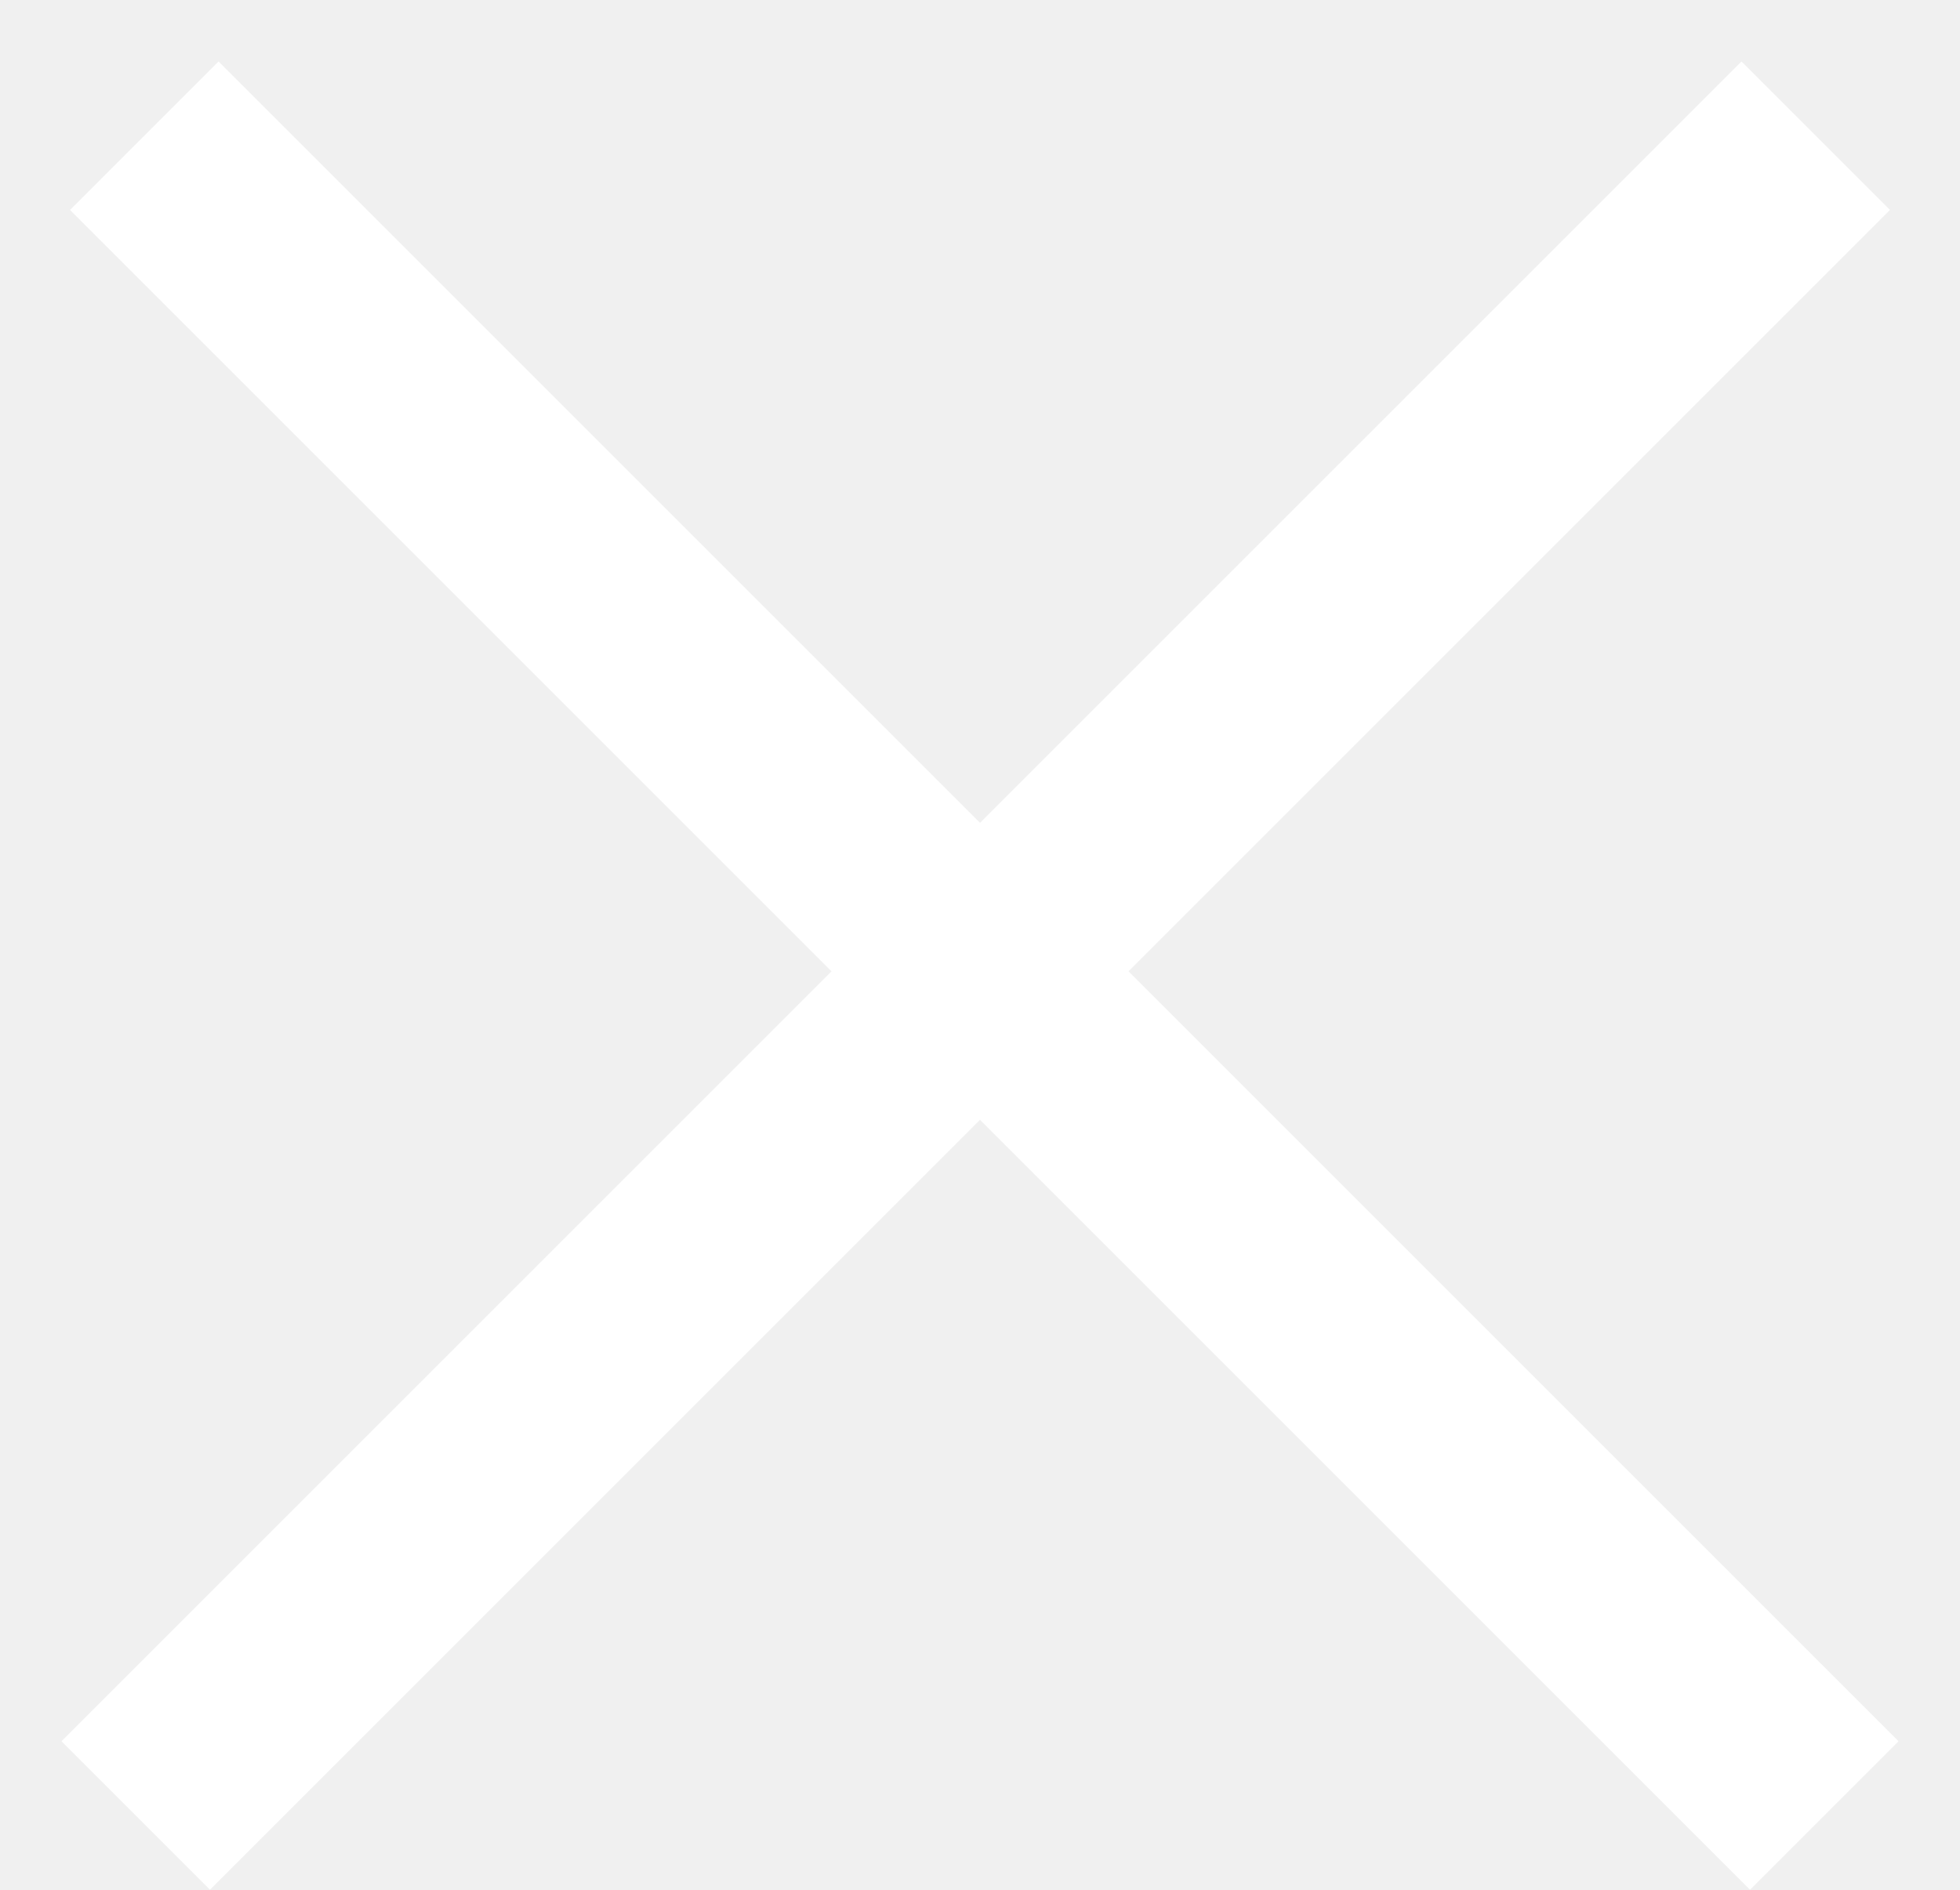
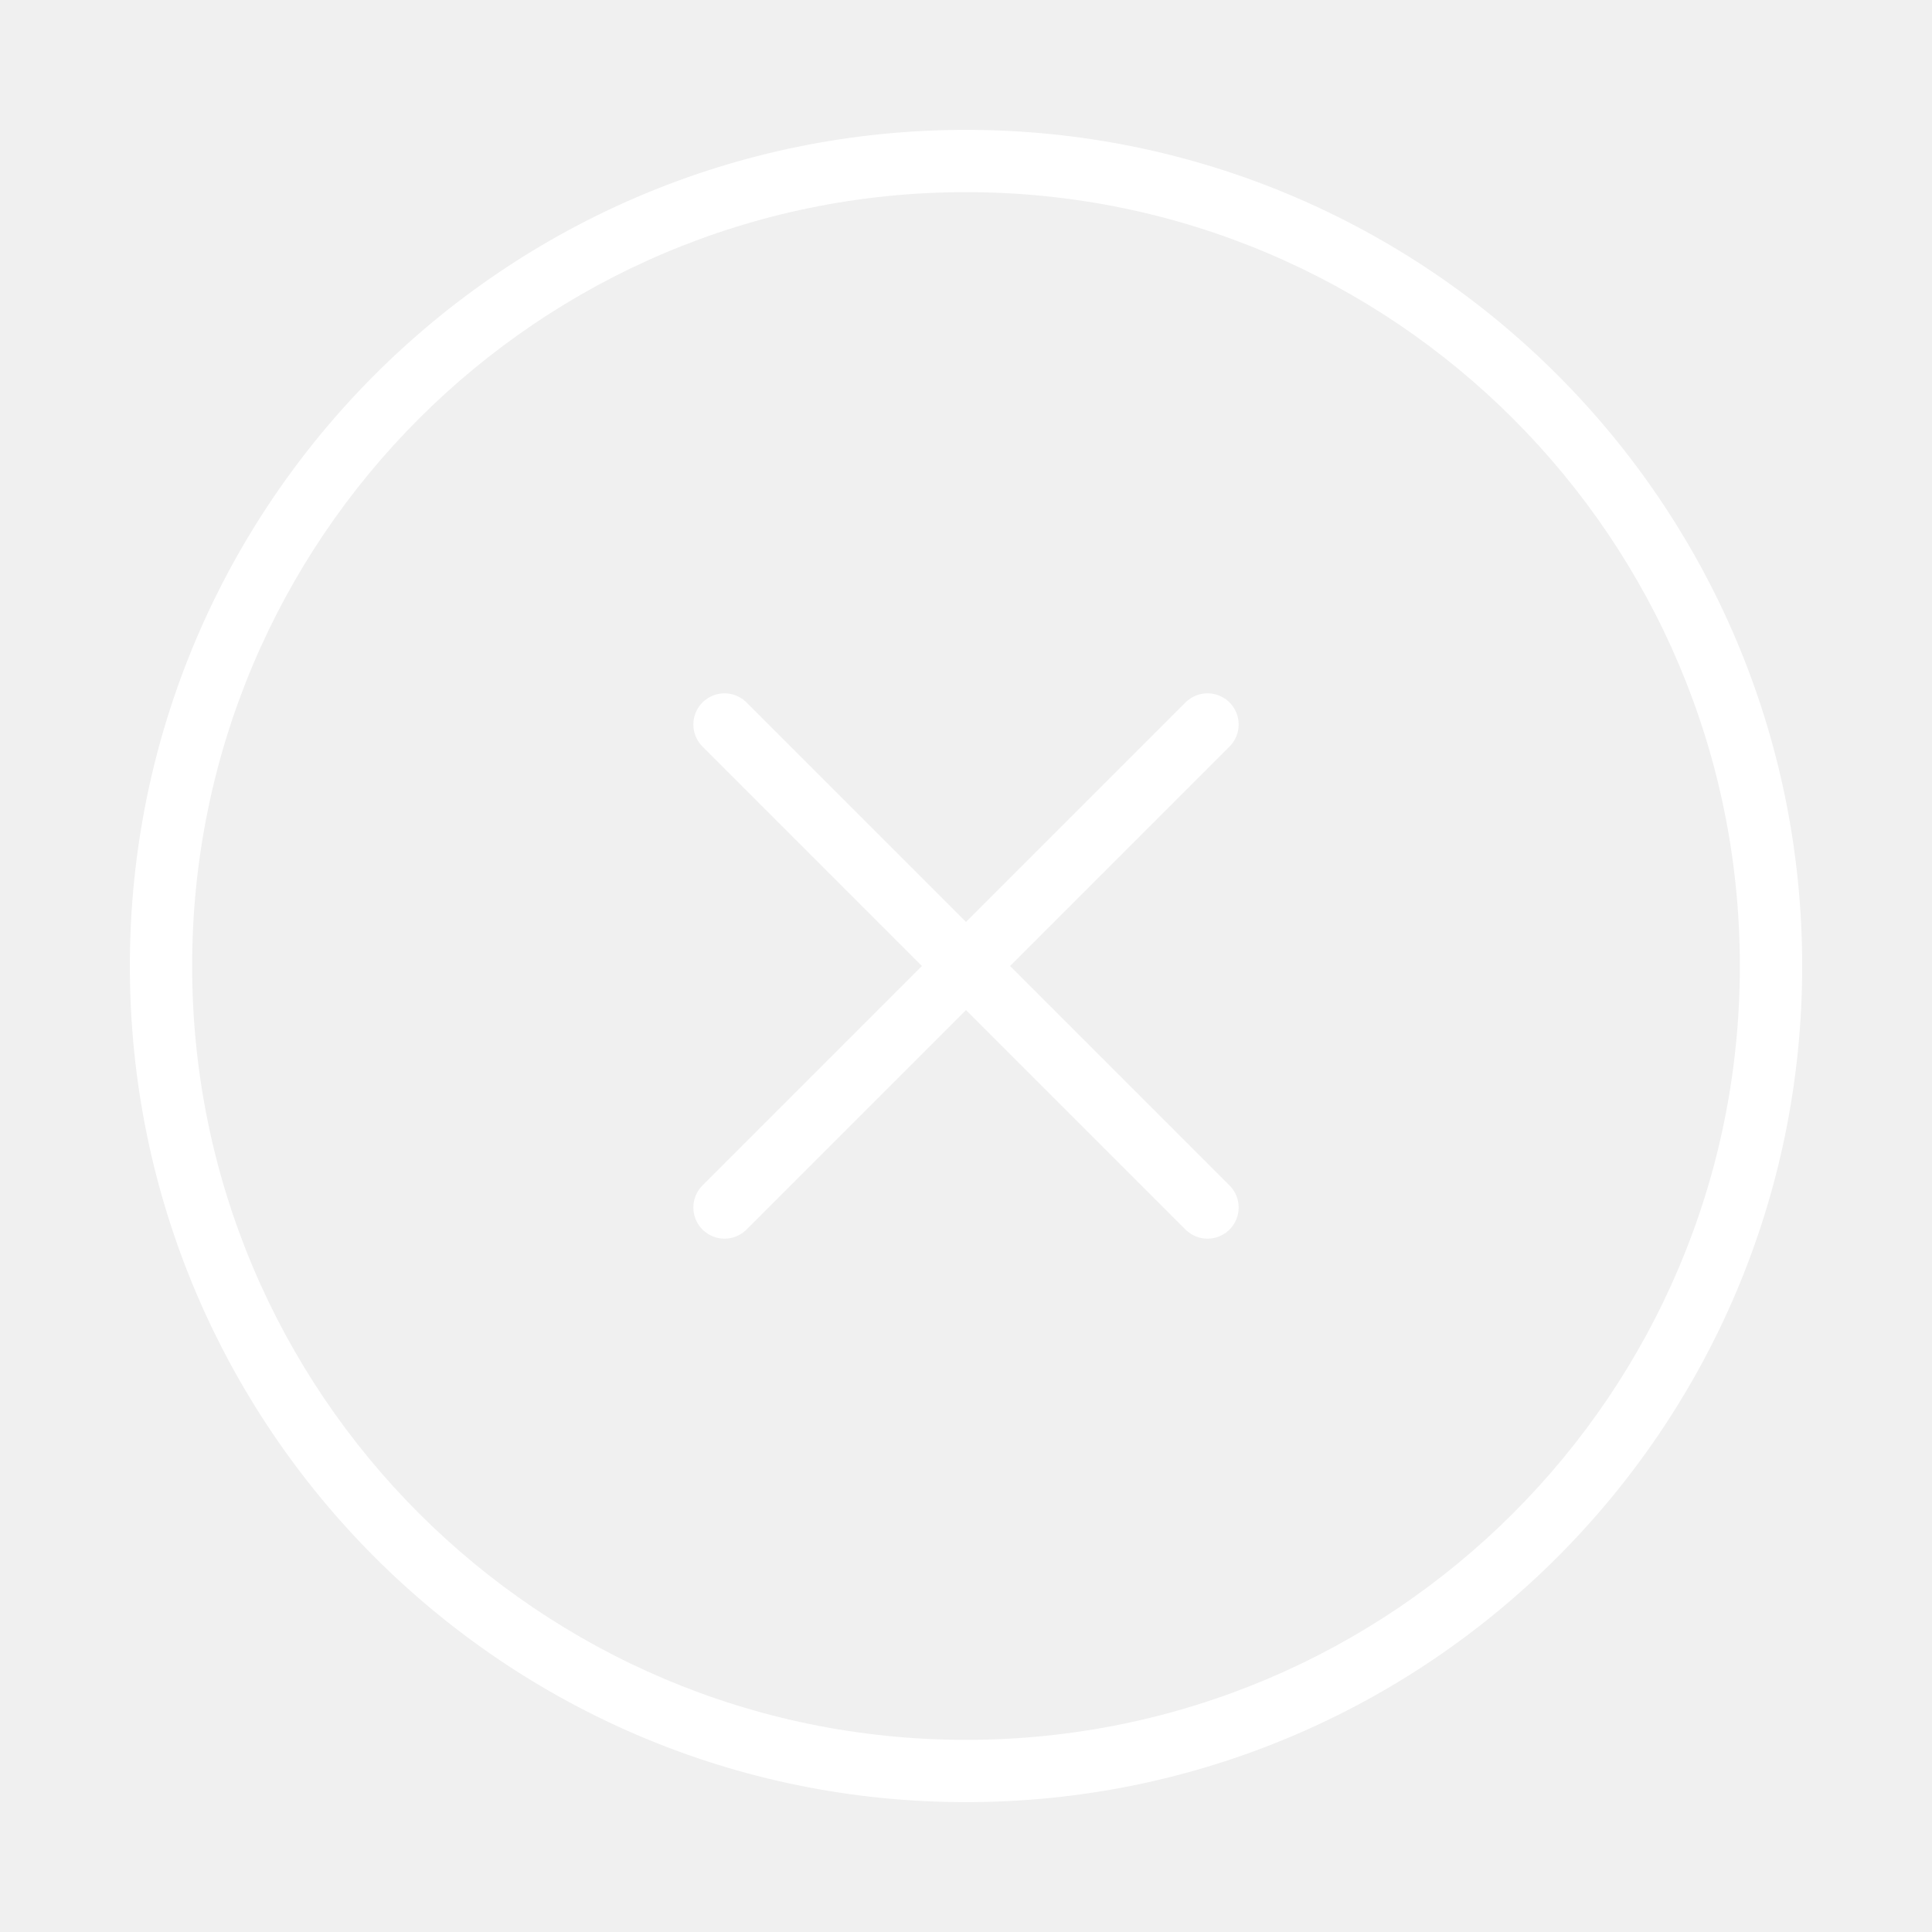
- <svg xmlns="http://www.w3.org/2000/svg" width="28" height="27" viewBox="0 0 28 27" fill="none">
-   <line x1="1.939" y1="25.939" x2="25.939" y2="1.939" stroke="white" stroke-width="3" />
-   <line x1="2.061" y1="1.939" x2="26.061" y2="25.939" stroke="white" stroke-width="3" />
+ <svg xmlns="http://www.w3.org/2000/svg" width="42" height="42" viewBox="0 0 42 42" fill="none">
+   <path fill-rule="evenodd" clip-rule="evenodd" d="M21 4.177C11.709 4.177 4.177 11.709 4.177 21C4.177 30.291 11.709 37.823 21 37.823C30.291 37.823 37.823 30.291 37.823 21C37.823 11.709 30.291 4.177 21 4.177ZM2.823 21C2.823 10.961 10.961 2.823 21 2.823C31.039 2.823 39.178 10.961 39.178 21C39.178 31.039 31.039 39.177 21 39.177C10.961 39.177 2.823 31.039 2.823 21Z" fill="white" />
+   <path fill-rule="evenodd" clip-rule="evenodd" d="M26.729 15.271C26.994 15.536 26.994 15.964 26.729 16.229L16.229 26.729C15.964 26.994 15.536 26.994 15.271 26.729C15.007 26.464 15.007 26.035 15.271 25.771L25.771 15.271C26.036 15.006 26.465 15.006 26.729 15.271Z" fill="white" />
+   <path fill-rule="evenodd" clip-rule="evenodd" d="M15.271 15.271C15.536 15.006 15.964 15.006 16.229 15.271L26.729 25.771C26.994 26.035 26.994 26.464 26.729 26.729C26.465 26.994 26.036 26.994 25.771 26.729L15.271 16.229C15.007 15.964 15.007 15.536 15.271 15.271Z" fill="white" />
</svg>
